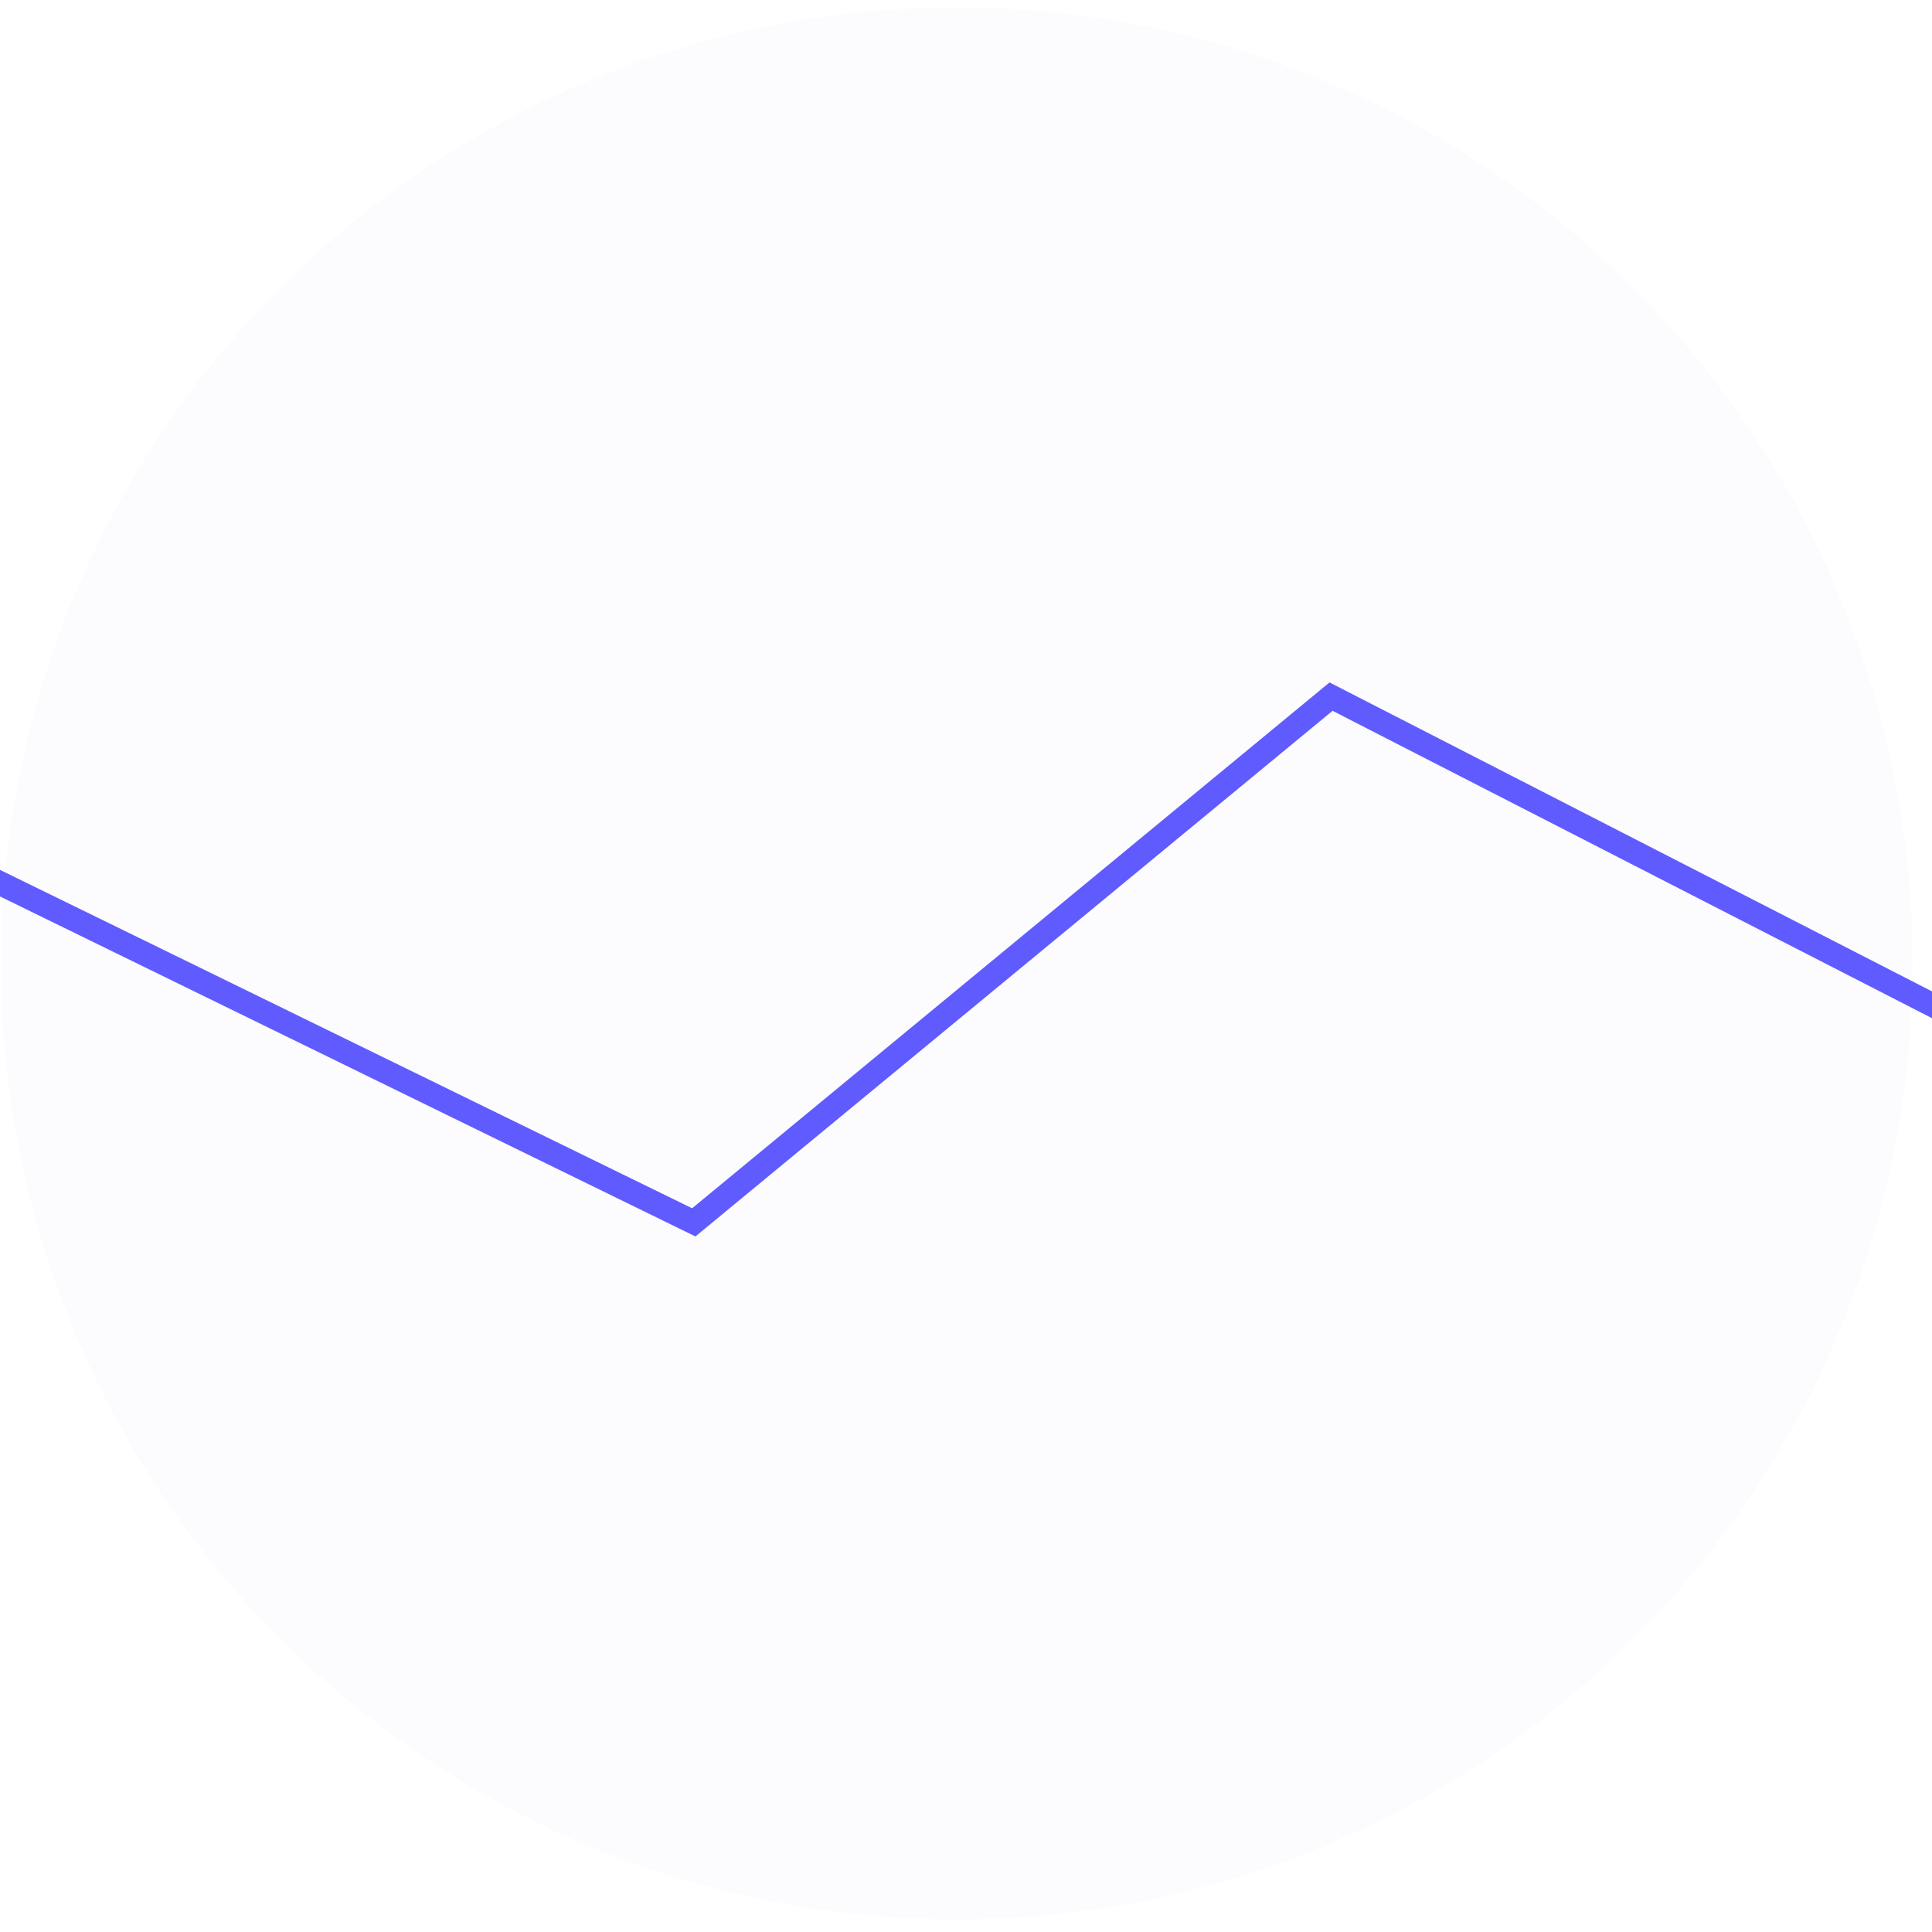
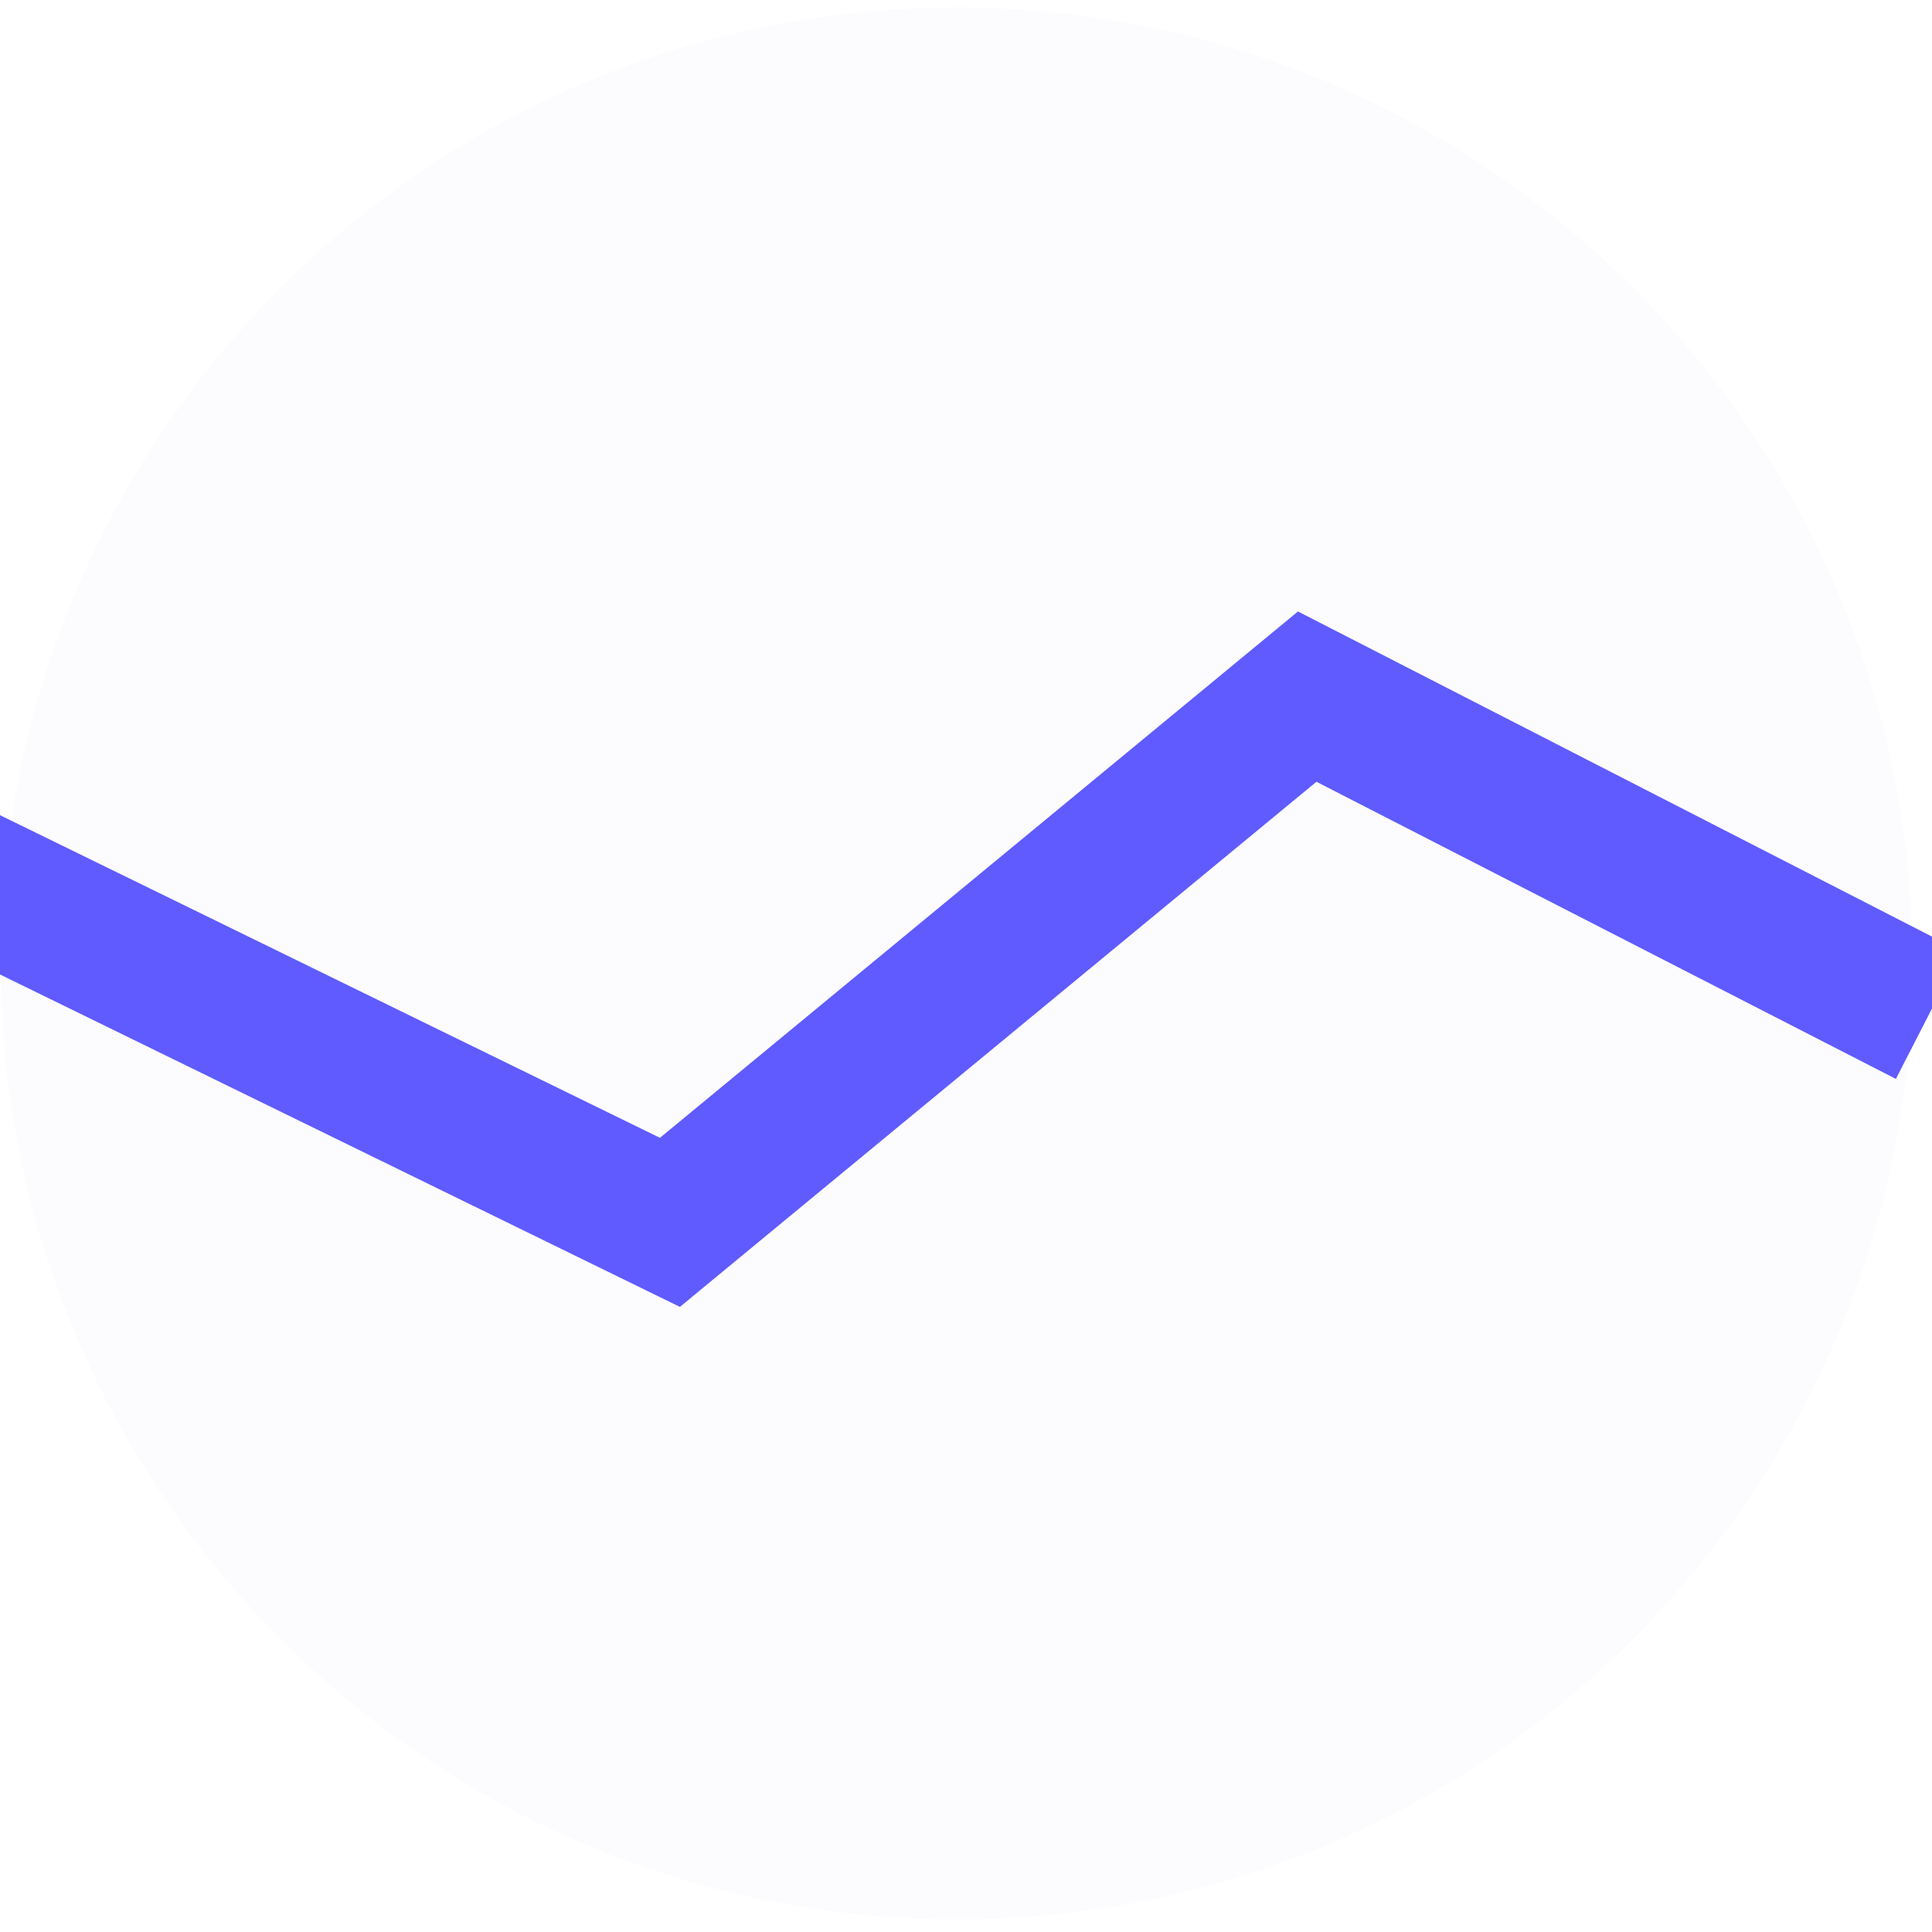
- <svg xmlns="http://www.w3.org/2000/svg" width="81" height="81" viewBox="0 0 81 81" fill="none" role="img">
+ <svg xmlns="http://www.w3.org/2000/svg" width="81" height="81" viewBox="0 0 81 81" fill="none">
  <circle cx="40.11" cy="40.393" r="40.077" fill="#FCFCFF" />
-   <svg width="87" height="81" viewBox="3 0 87 30" fill="none">
-     <path d="M2.03 11.053L32.087 25.748L58.805 3.706L84.855 17.065" stroke="#605BFF" strokeWidth="0" />
+   <svg width="87" height="81" viewBox="4 0 87 30" fill="none">
+     <path d="M2.03 11.053L32.087 25.748L58.805 3.706L84.855 17.065" stroke="#605BFF" stroke-width="6" />
  </svg>
</svg>
